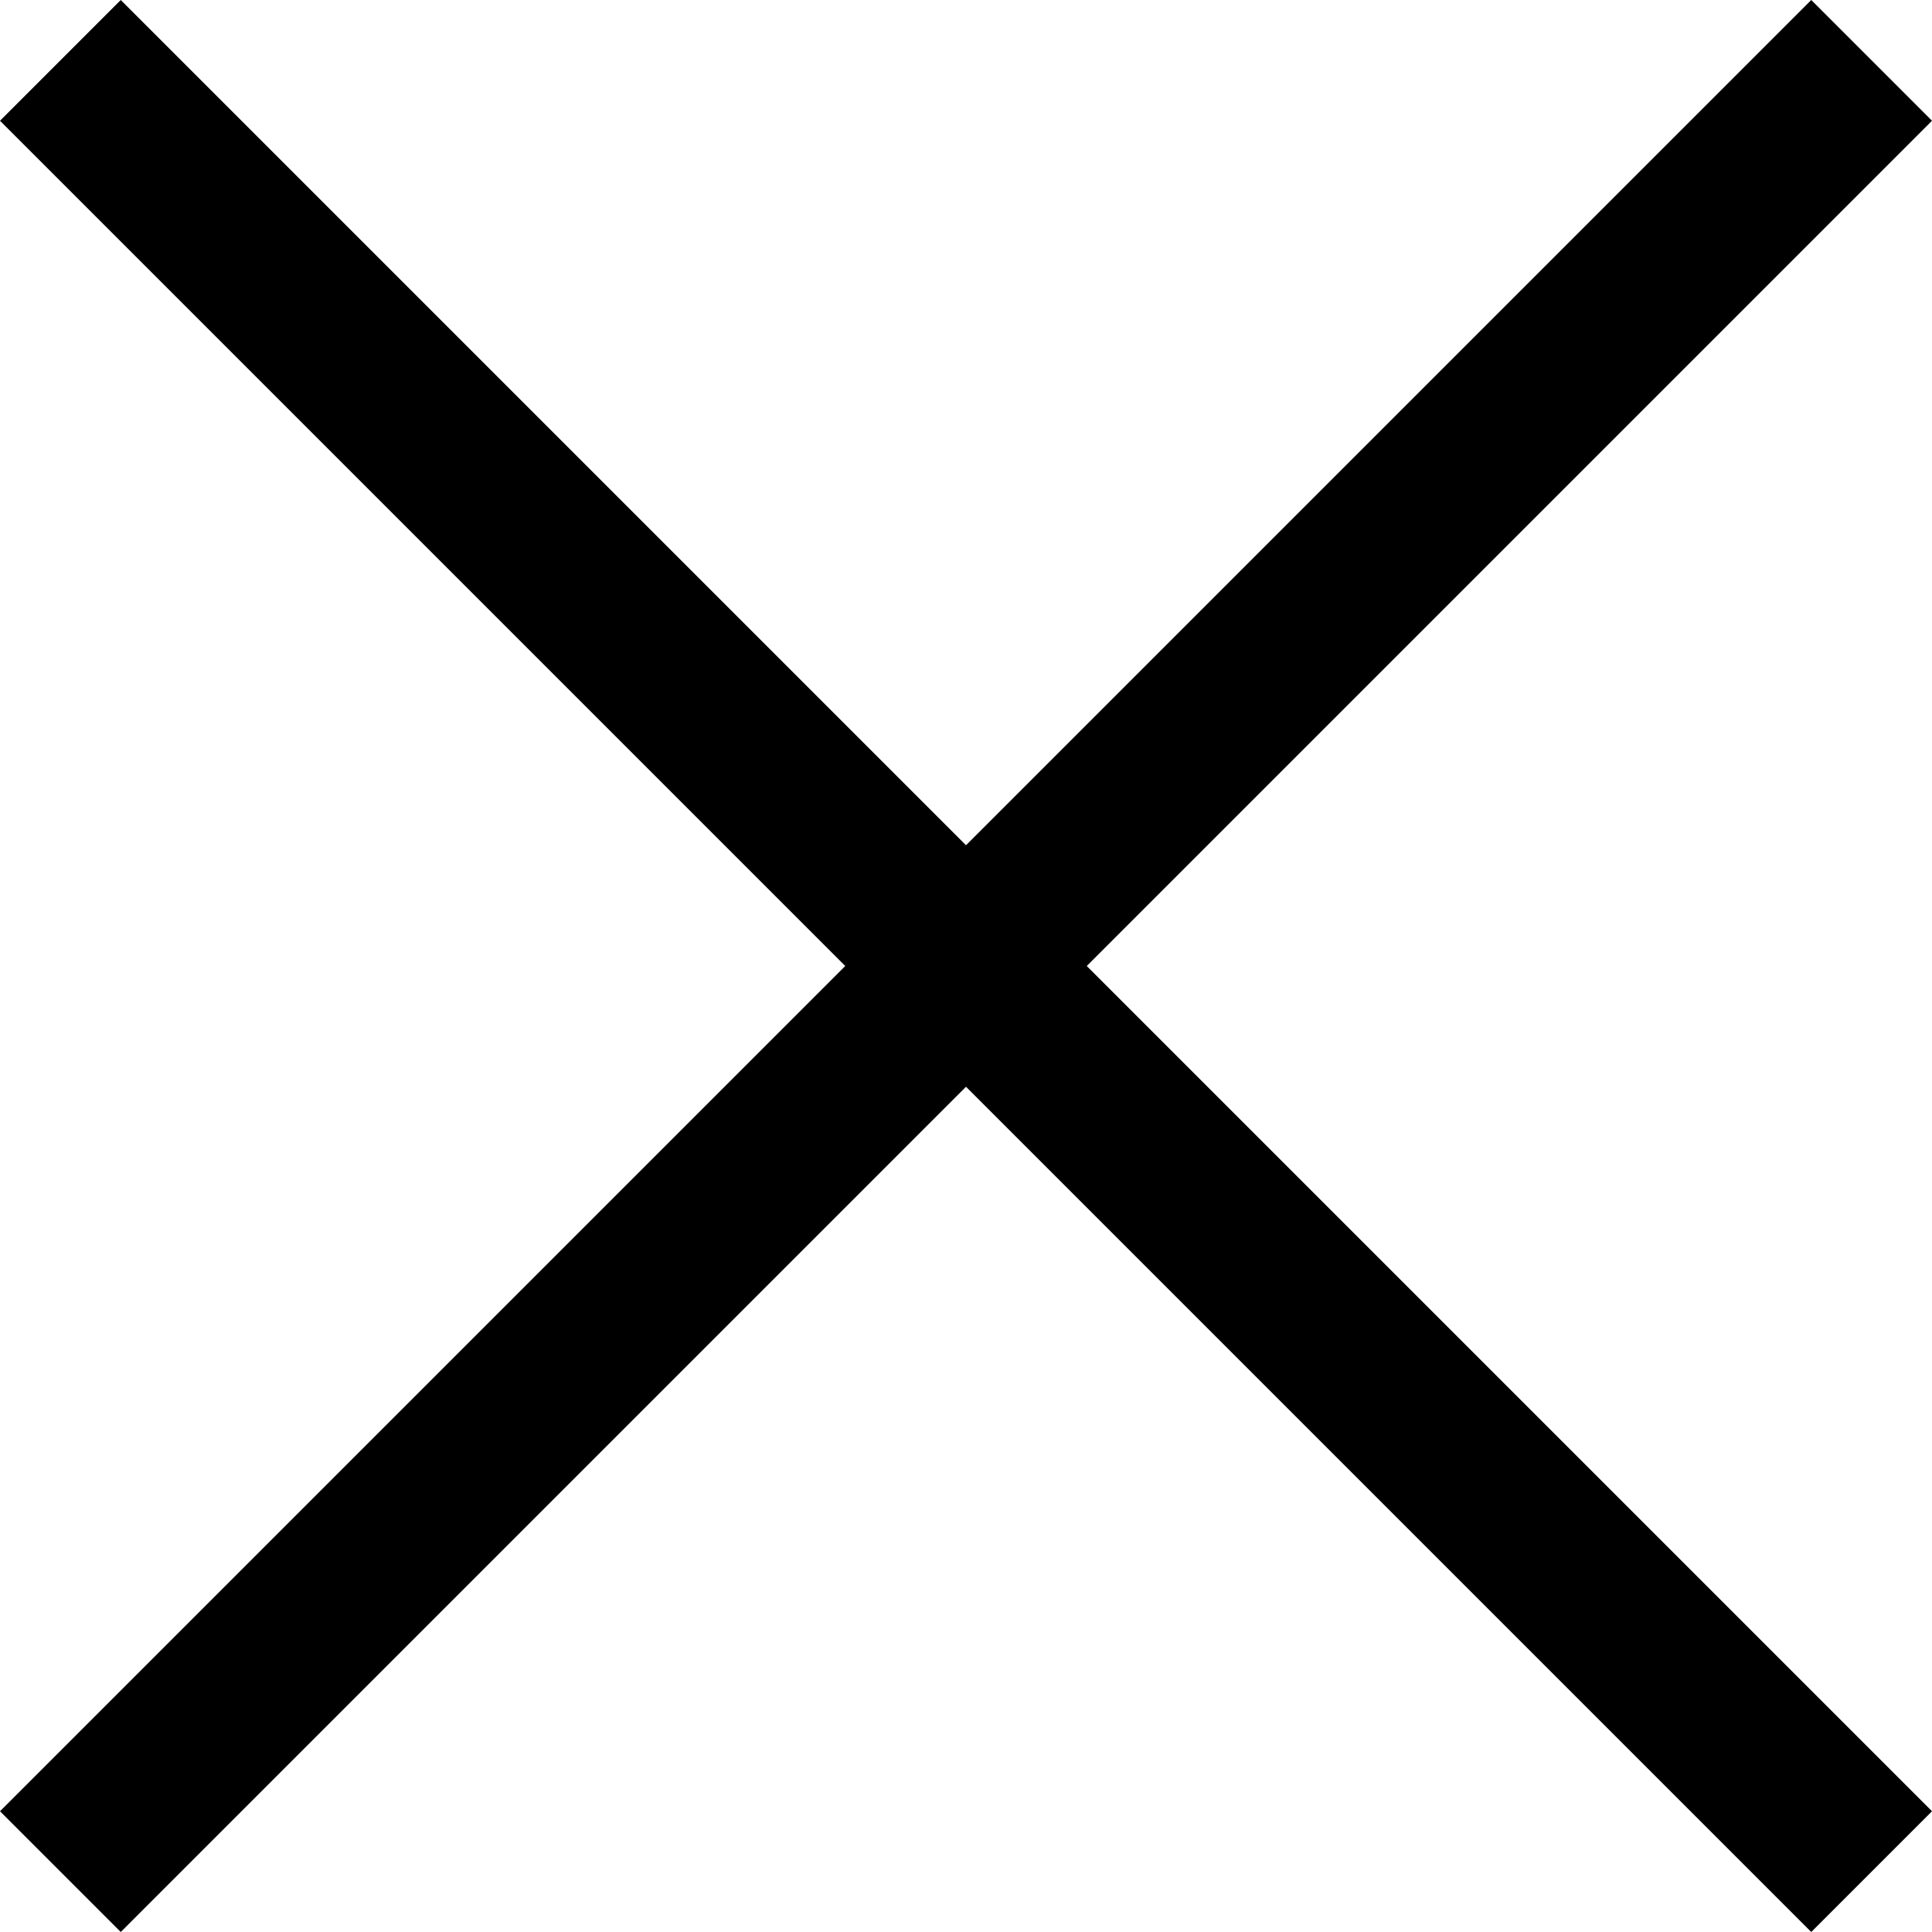
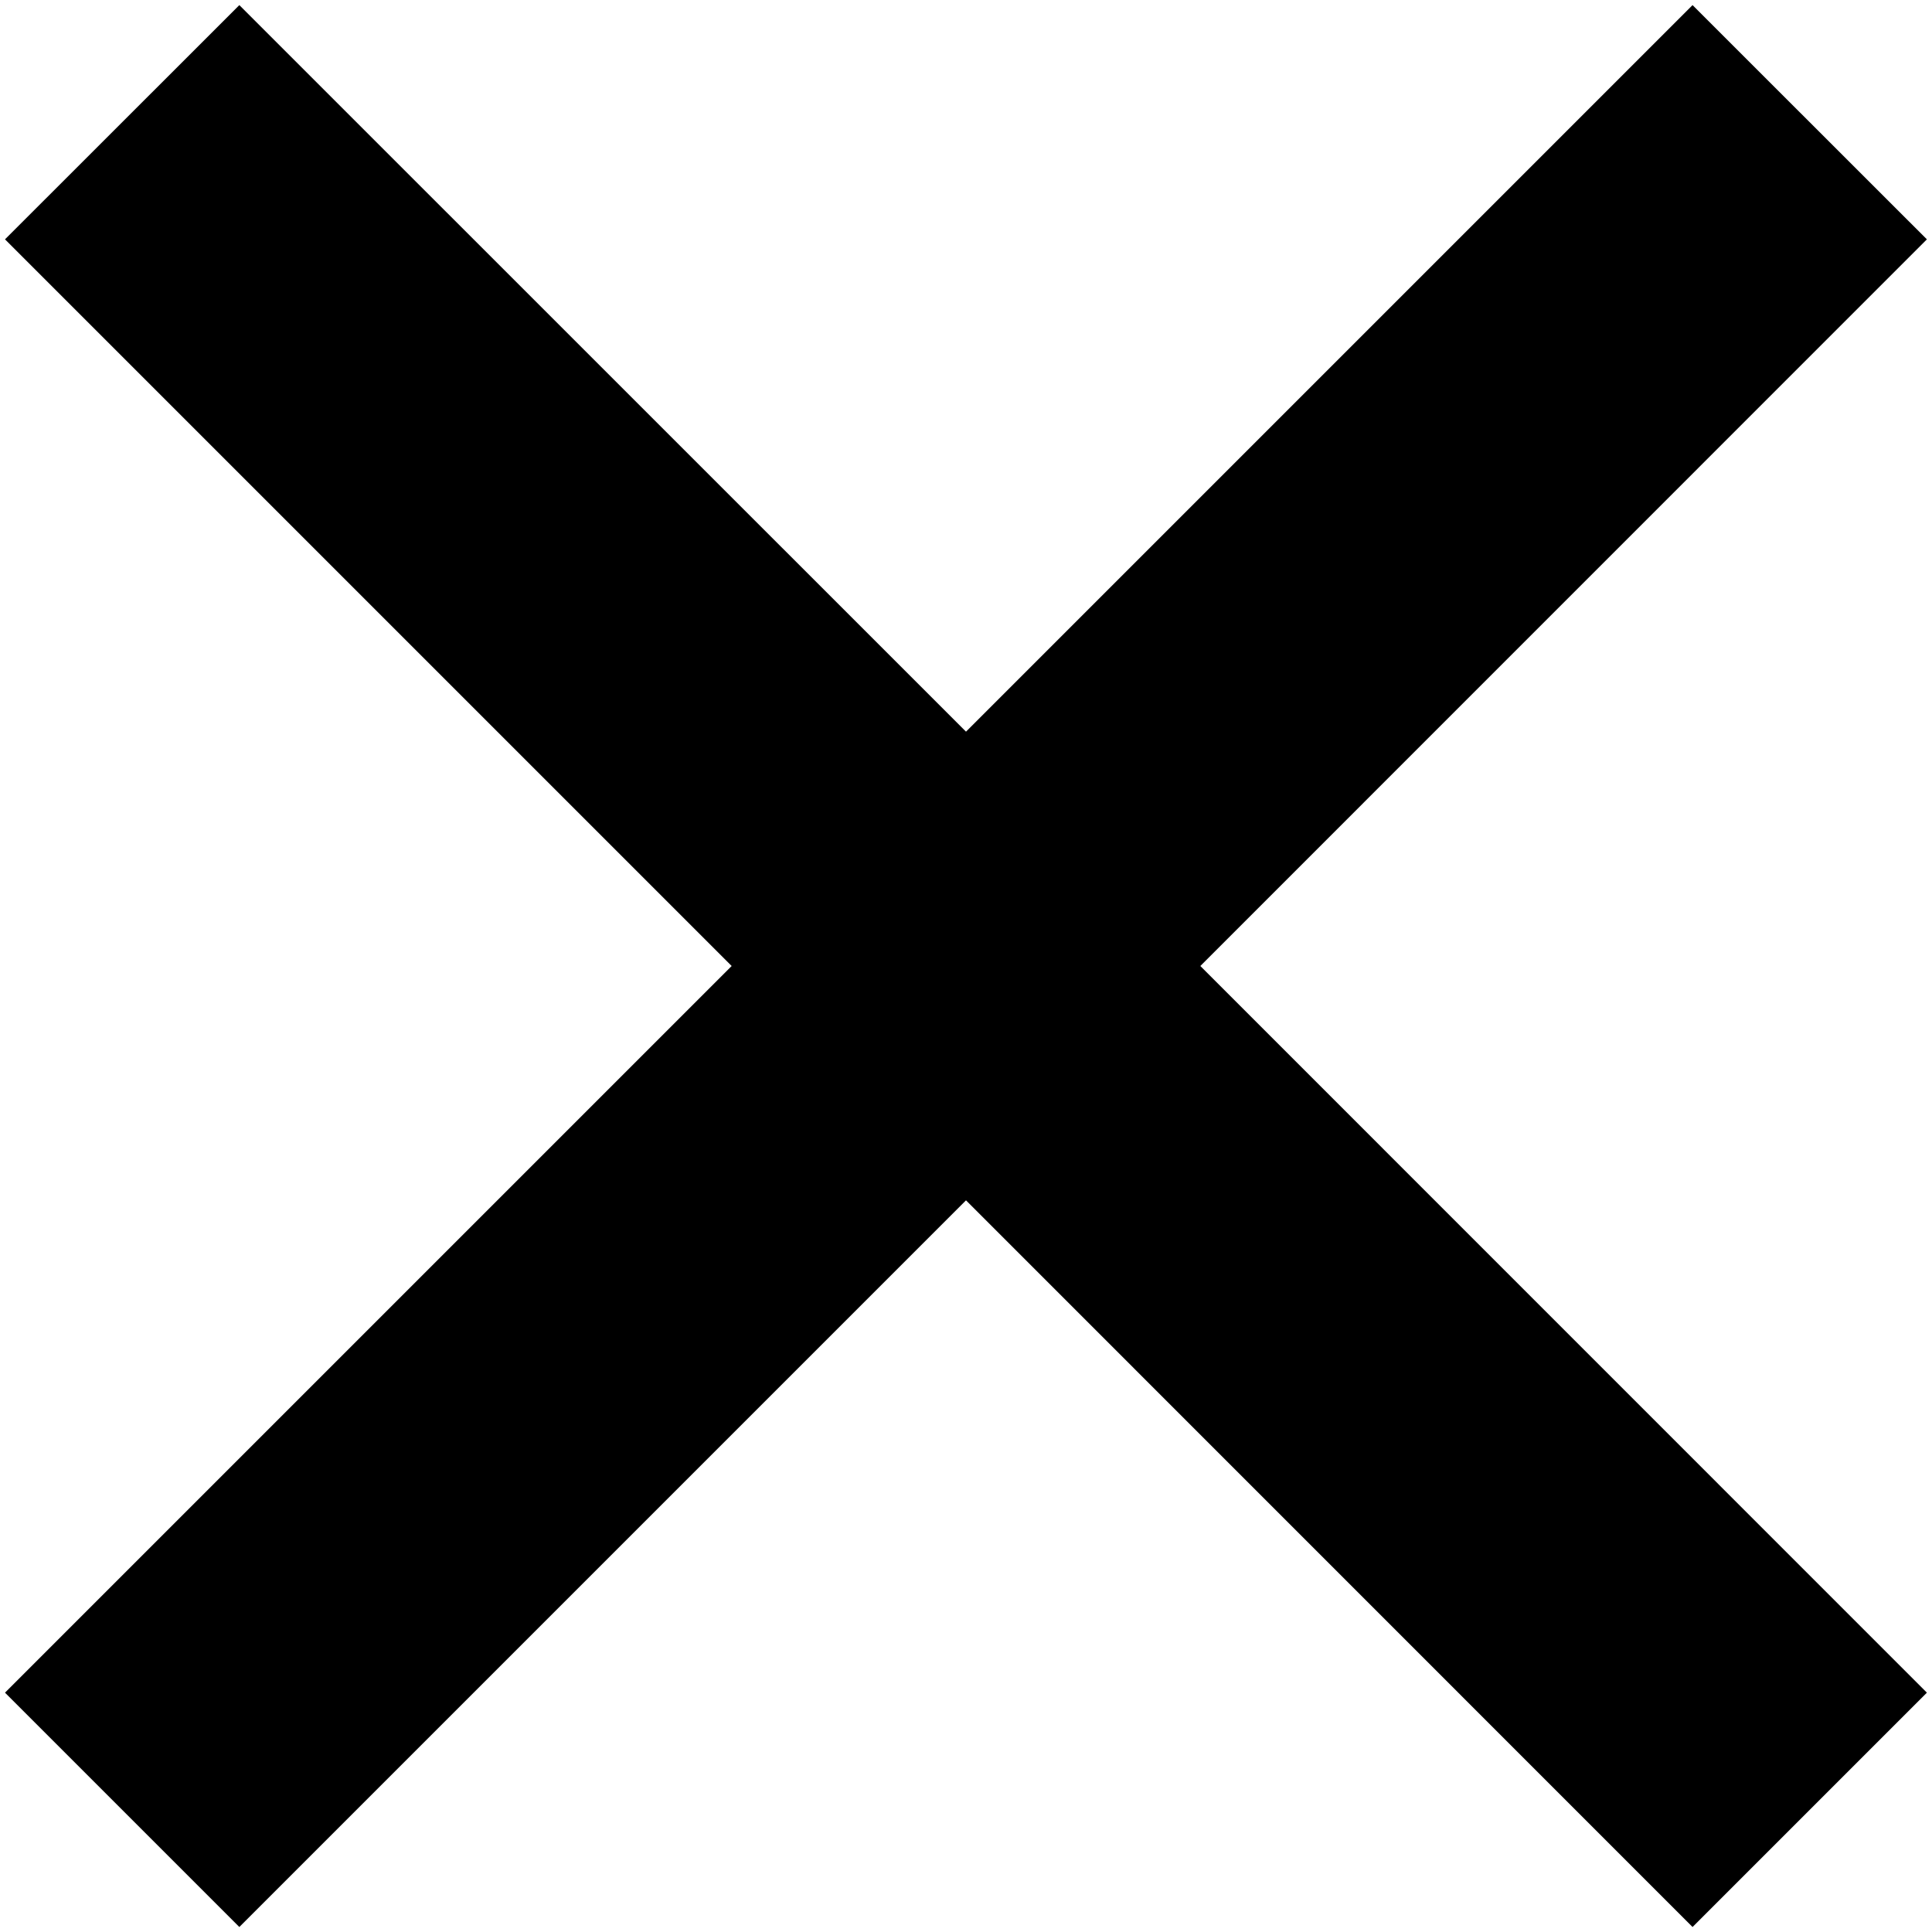
- <svg xmlns="http://www.w3.org/2000/svg" version="1.1" x="0" y="0" viewBox="0 0 22.4 22.4" enable-background="new 0 0 22.4 22.4" xml:space="preserve">
-   <polygon points="22.4 1.4 21 0 11.2 9.8 1.4 0 0 1.4 9.8 11.2 0 21 1.4 22.4 11.2 12.6 21 22.4 22.4 21 12.6 11.2 " />
+ <svg width="17" height="17">
+   <path fill-rule="evenodd" d="M14.893.045L8.5 6.438 2.106.045.044 2.106 6.438 8.5.044 14.894l2.062 2.062L8.5 10.562l6.393 6.394 2.062-2.062L10.562 8.5l6.393-6.394z" />
</svg>
